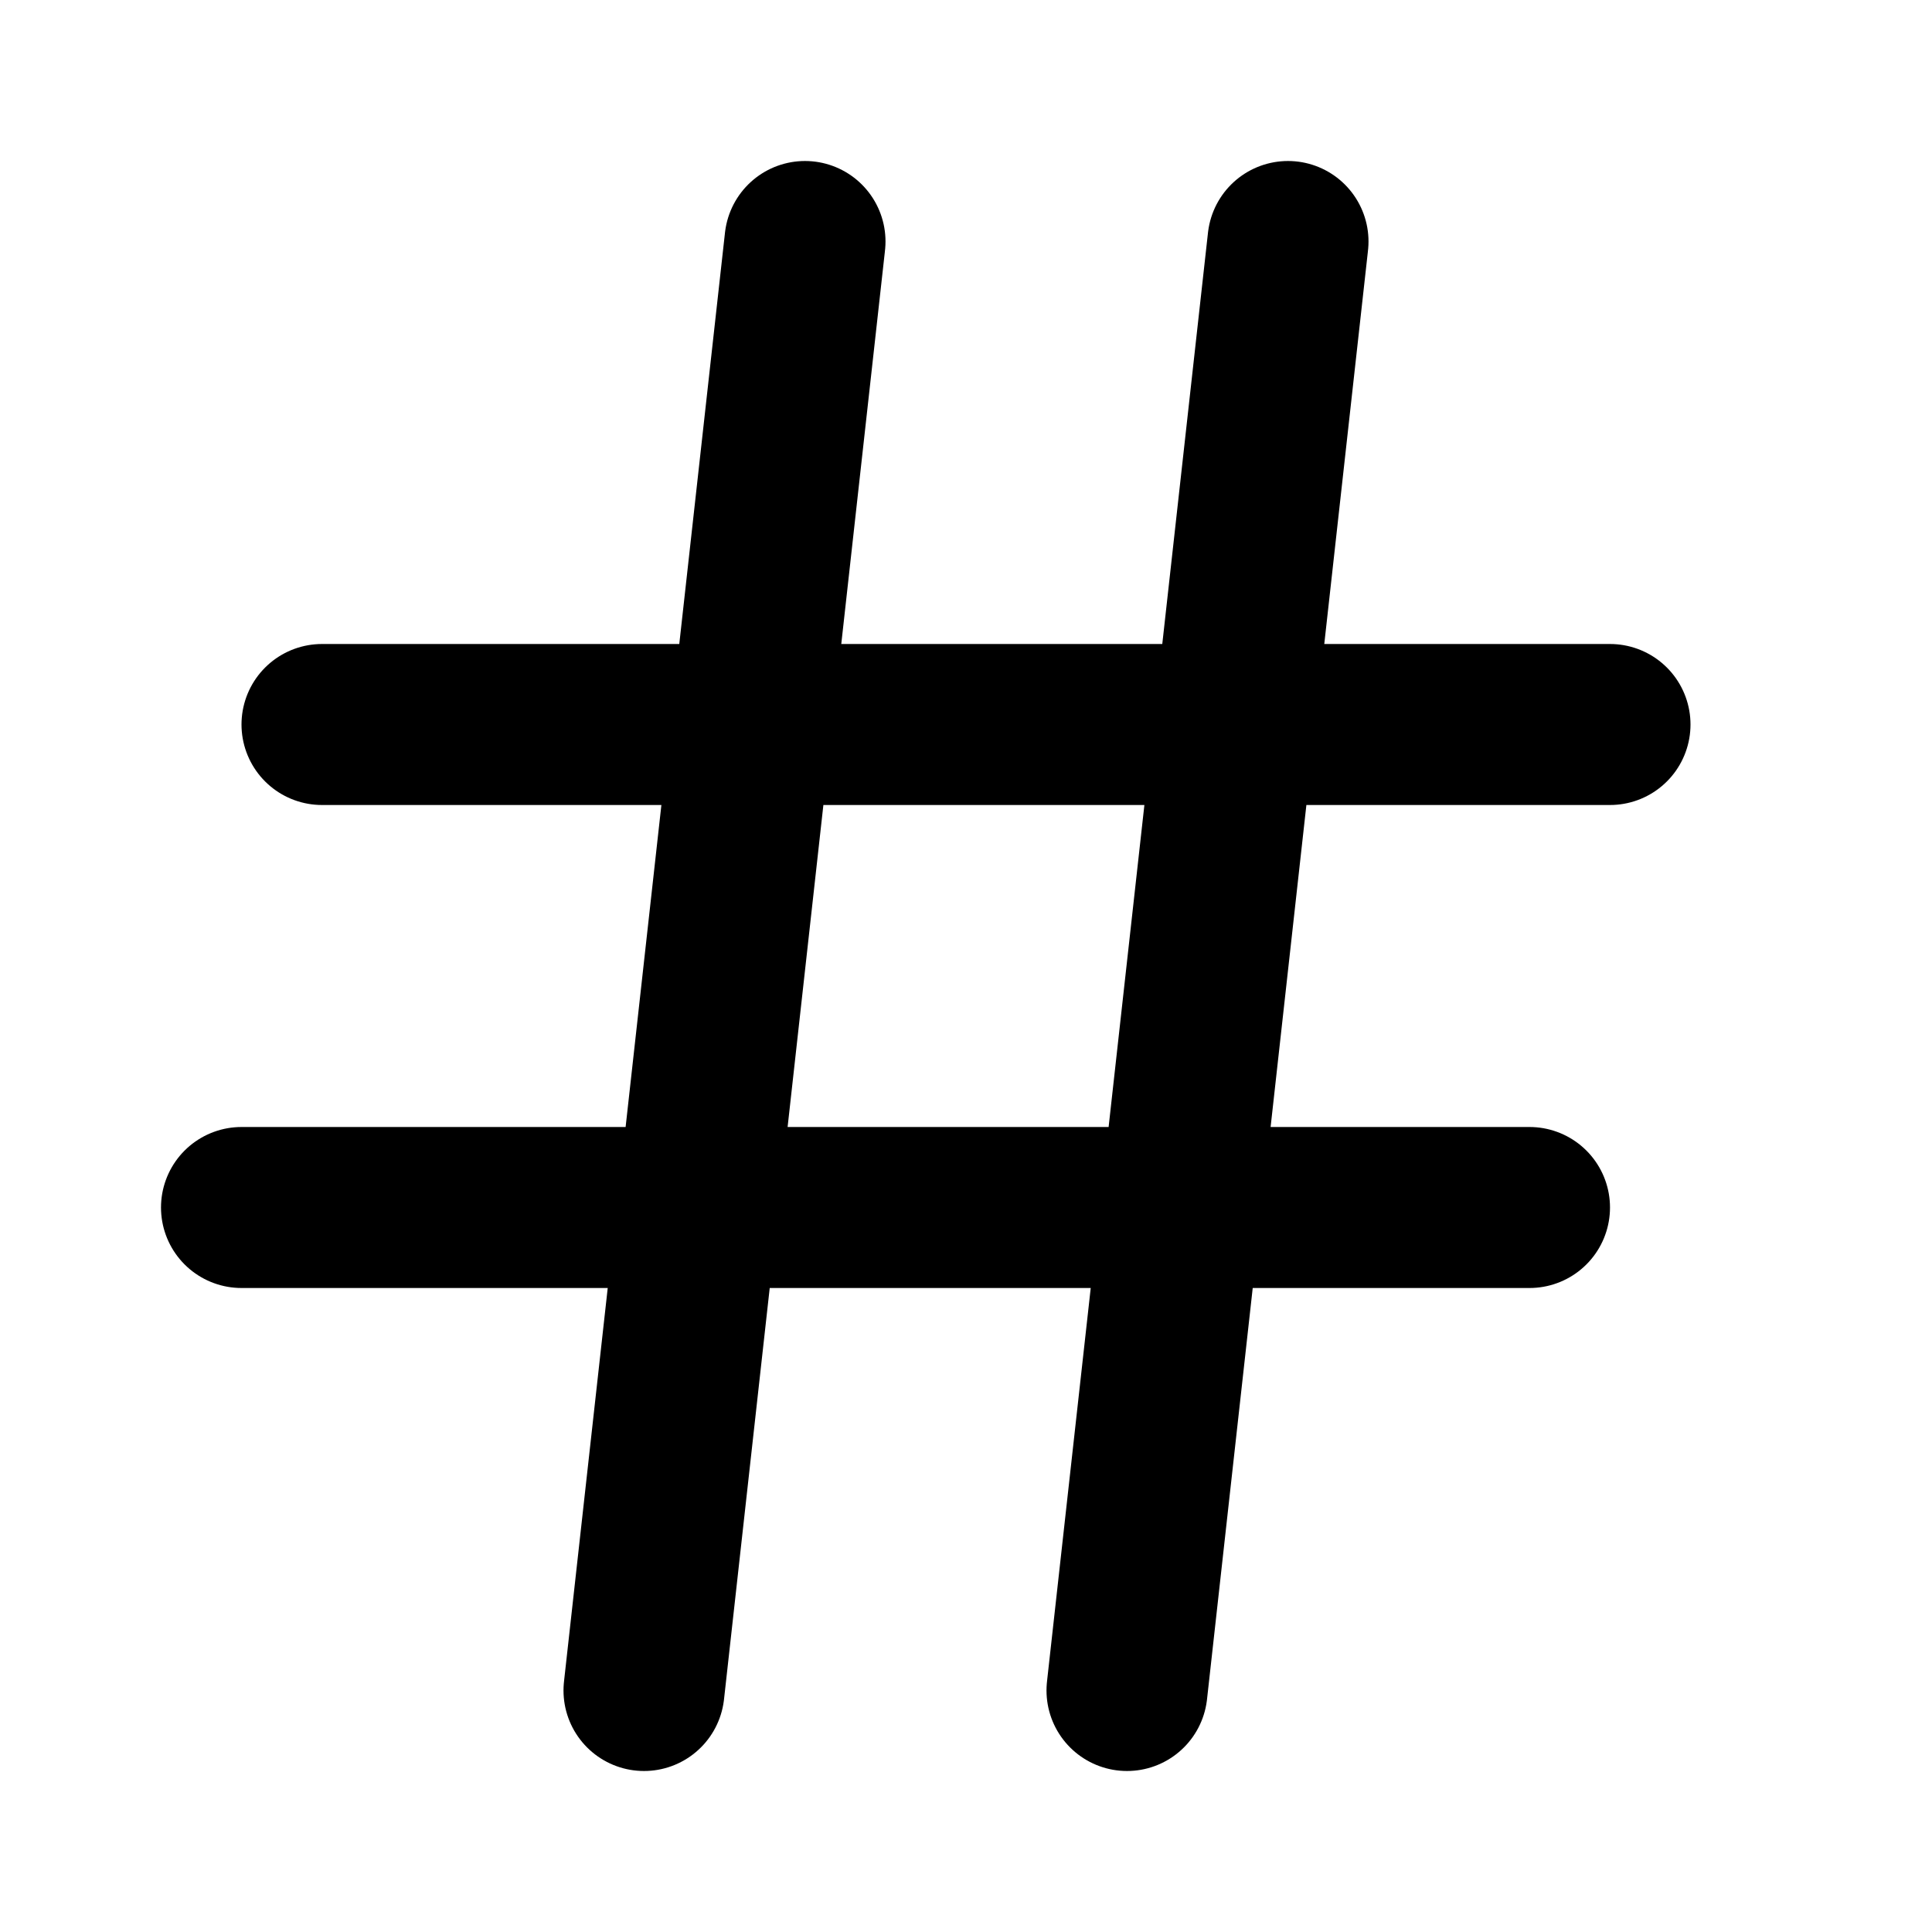
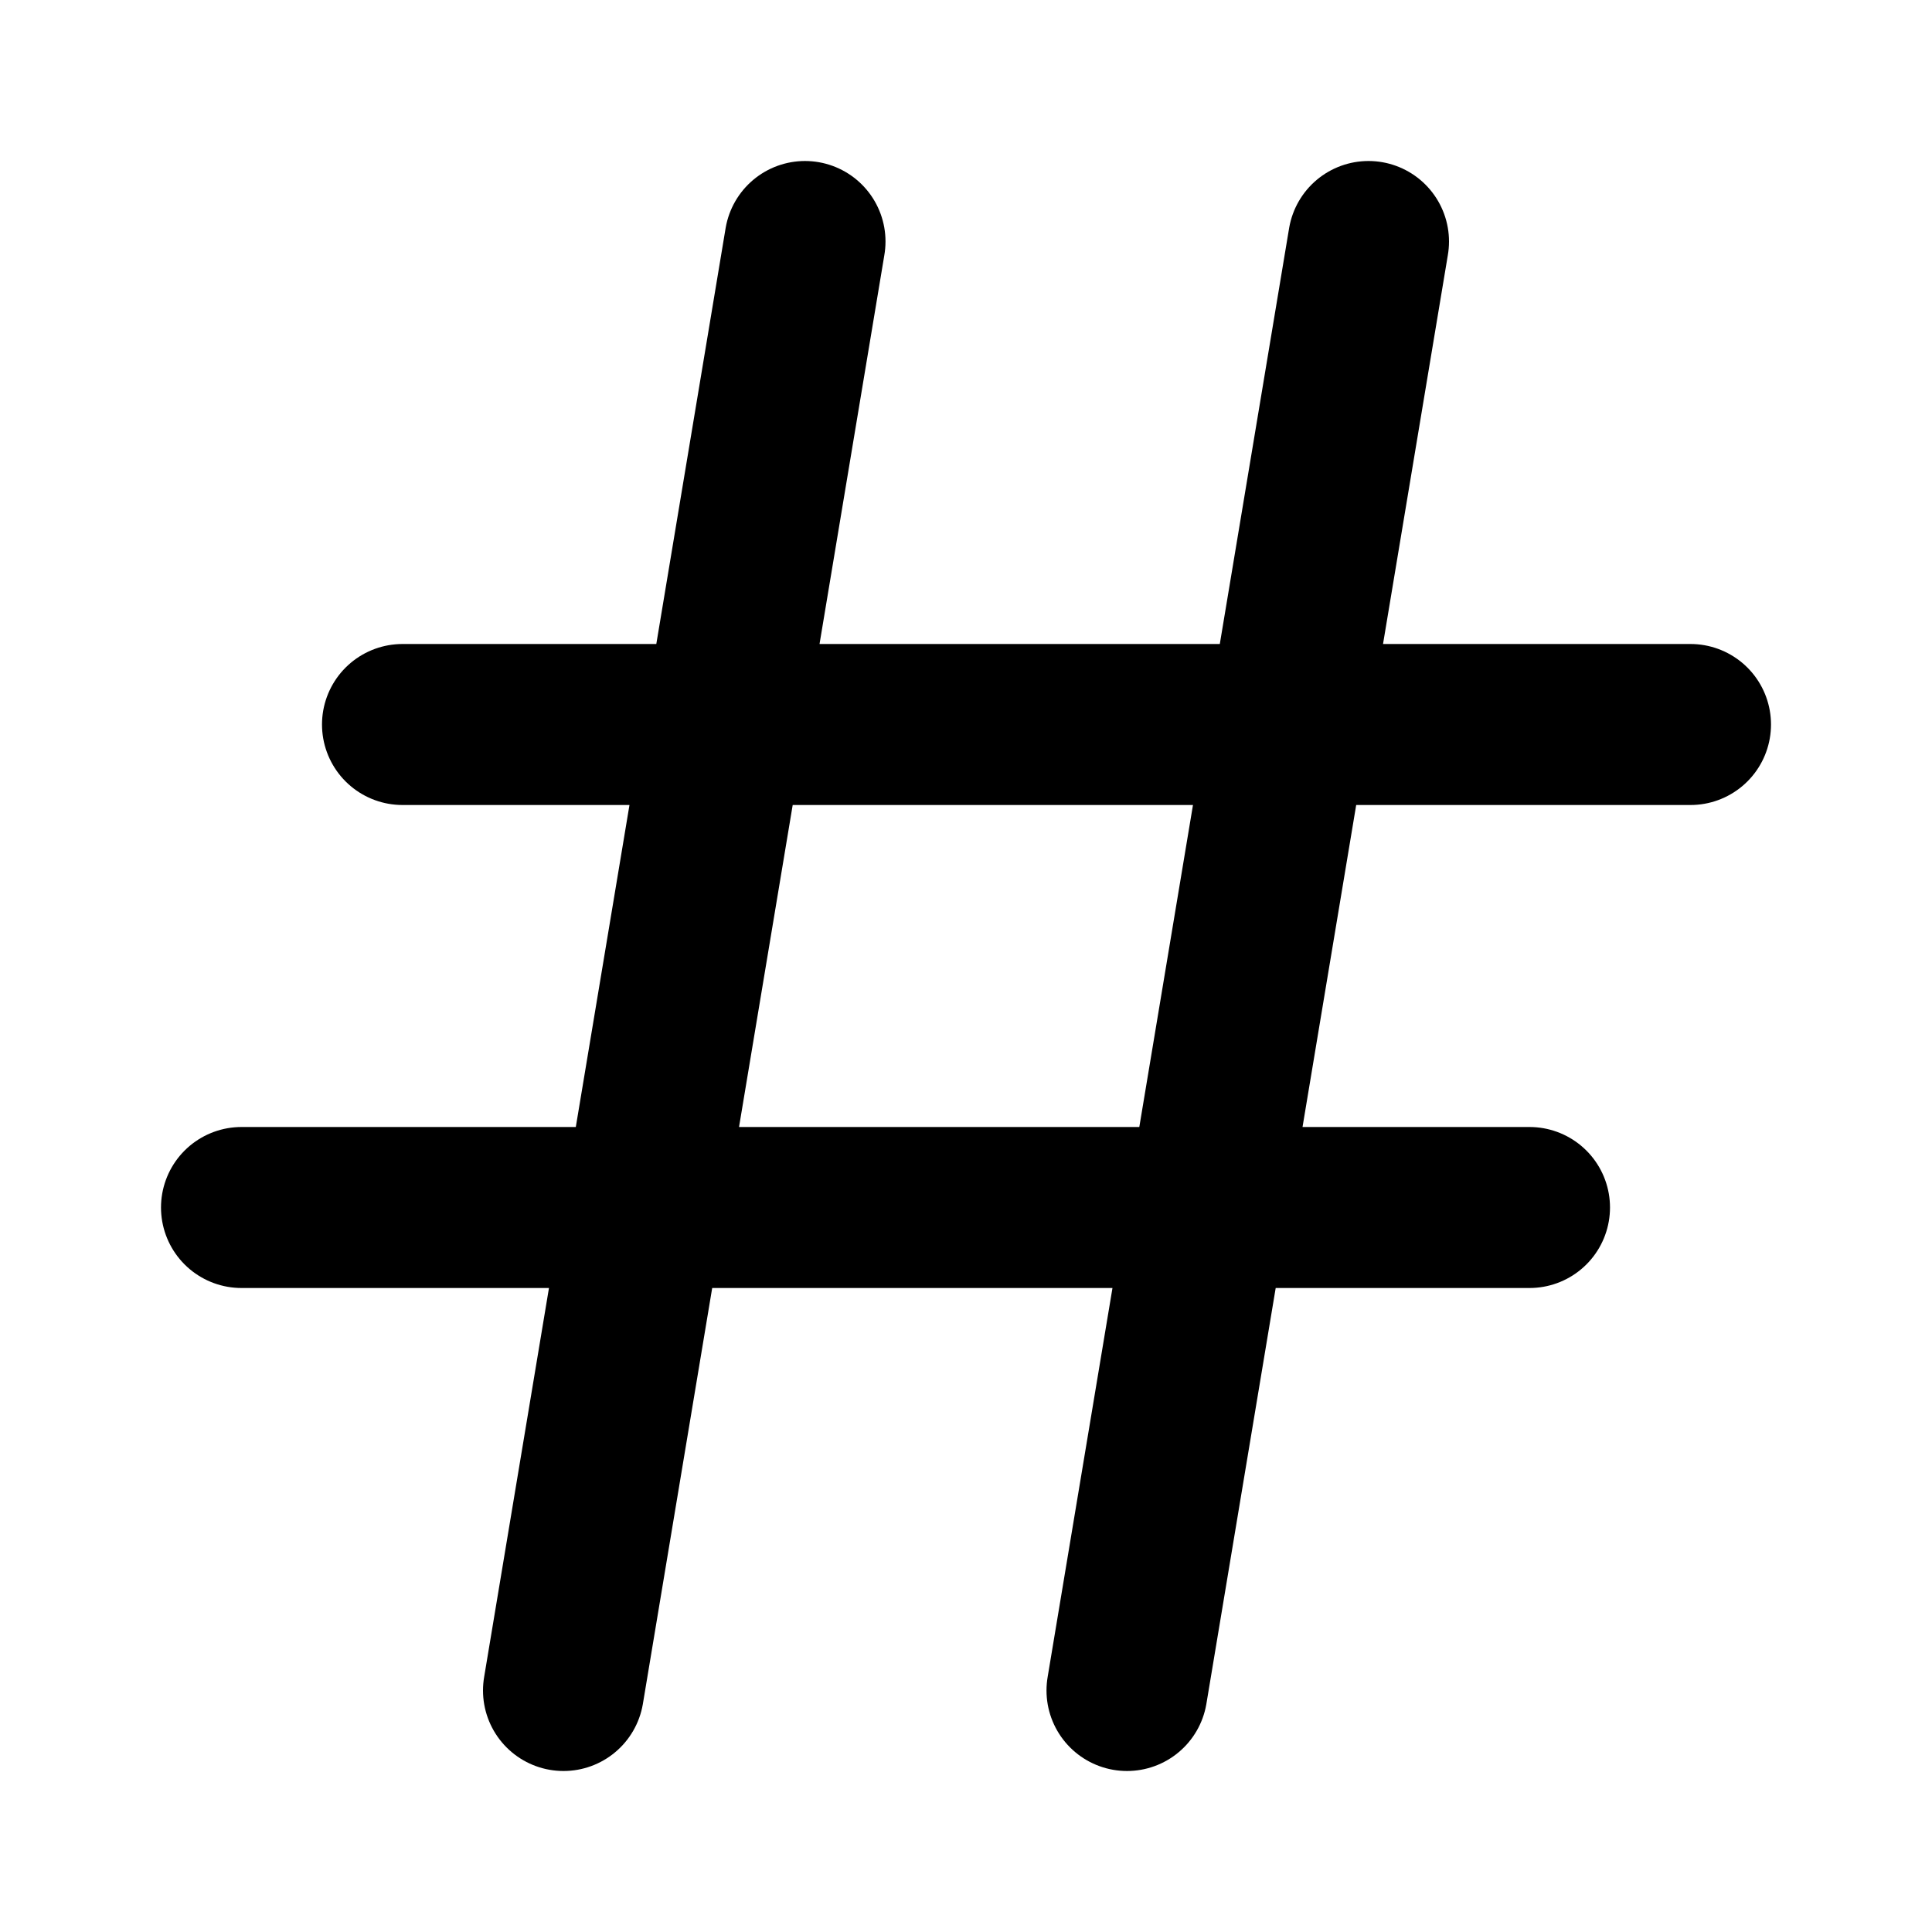
- <svg xmlns="http://www.w3.org/2000/svg" width="24" height="24" viewBox="0 0 24 24" fill="none" stroke="currentColor" stroke-width="2" stroke-linecap="round" stroke-linejoin="round">
-   <path d="M4 9h16M3 15h16M10 3 8 21m8-18-2 18" />
+ <svg xmlns="http://www.w3.org/2000/svg" width="24" height="24" fill="none" stroke="currentColor" stroke-linecap="round" stroke-linejoin="round" stroke-width="2" viewBox="0 0 24 24">
+   <path d="M10 3 7 21M17 3l-3 18M5 9h16M3 15h16" />
</svg>
